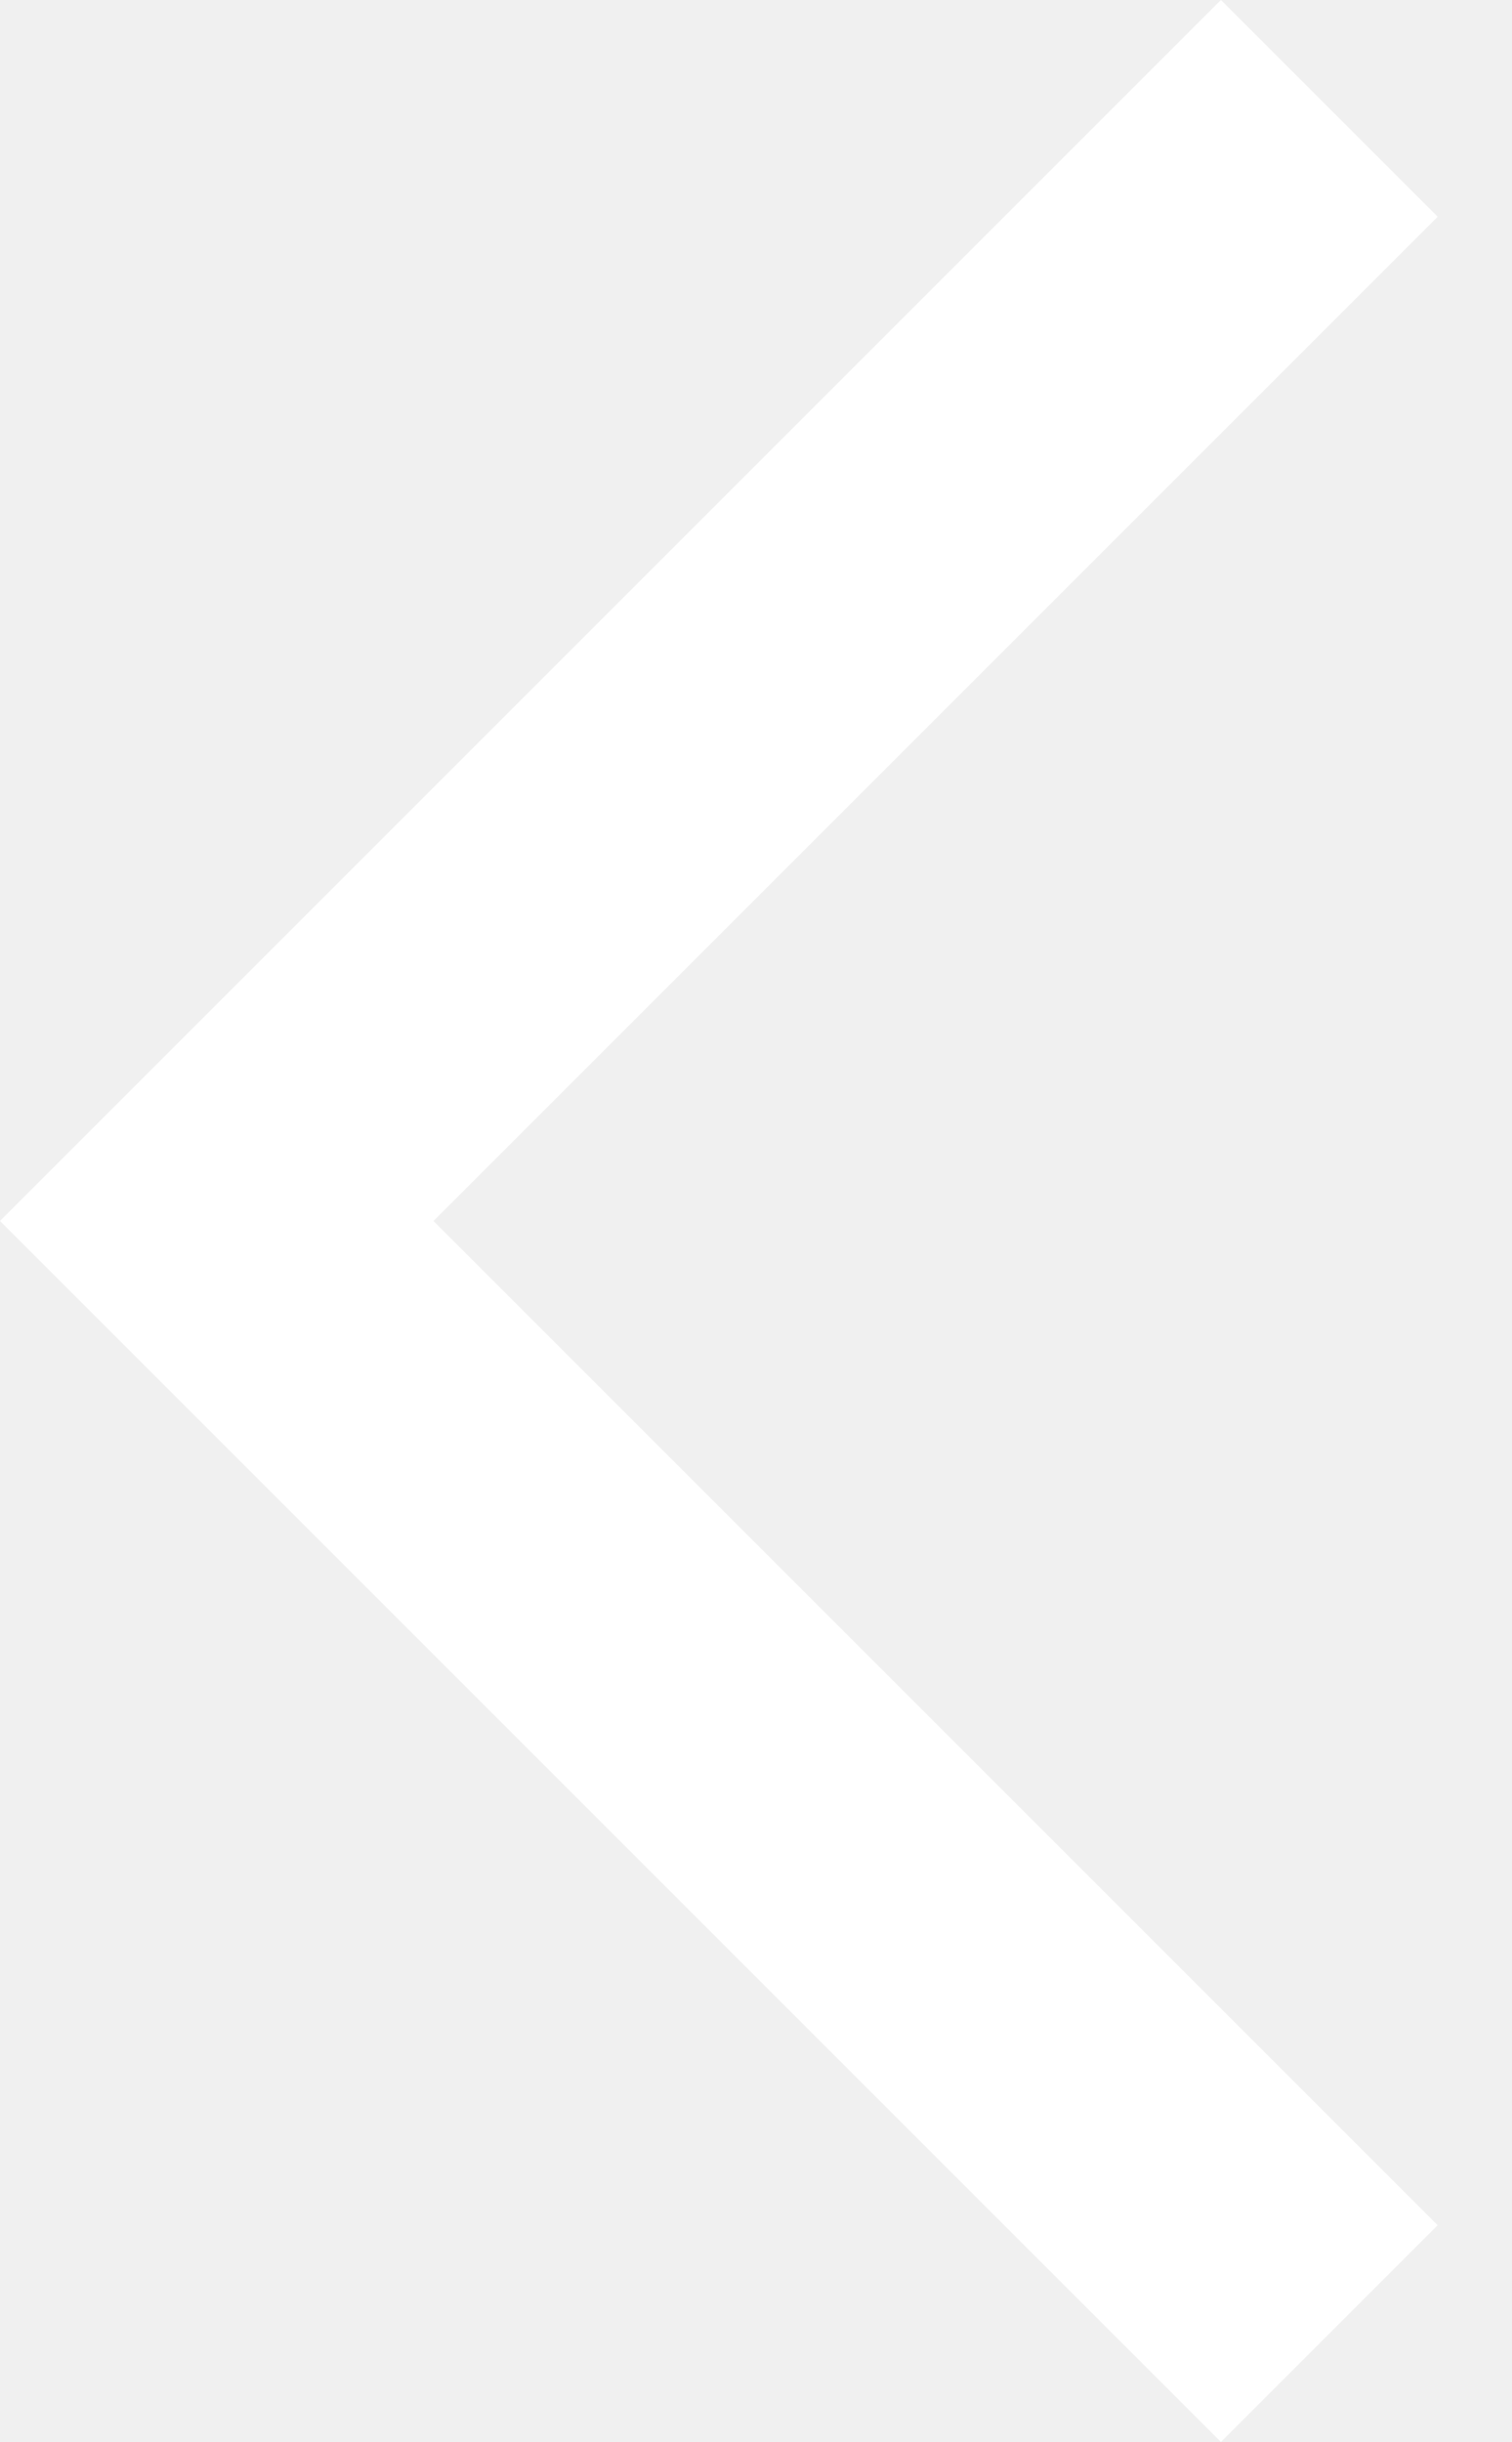
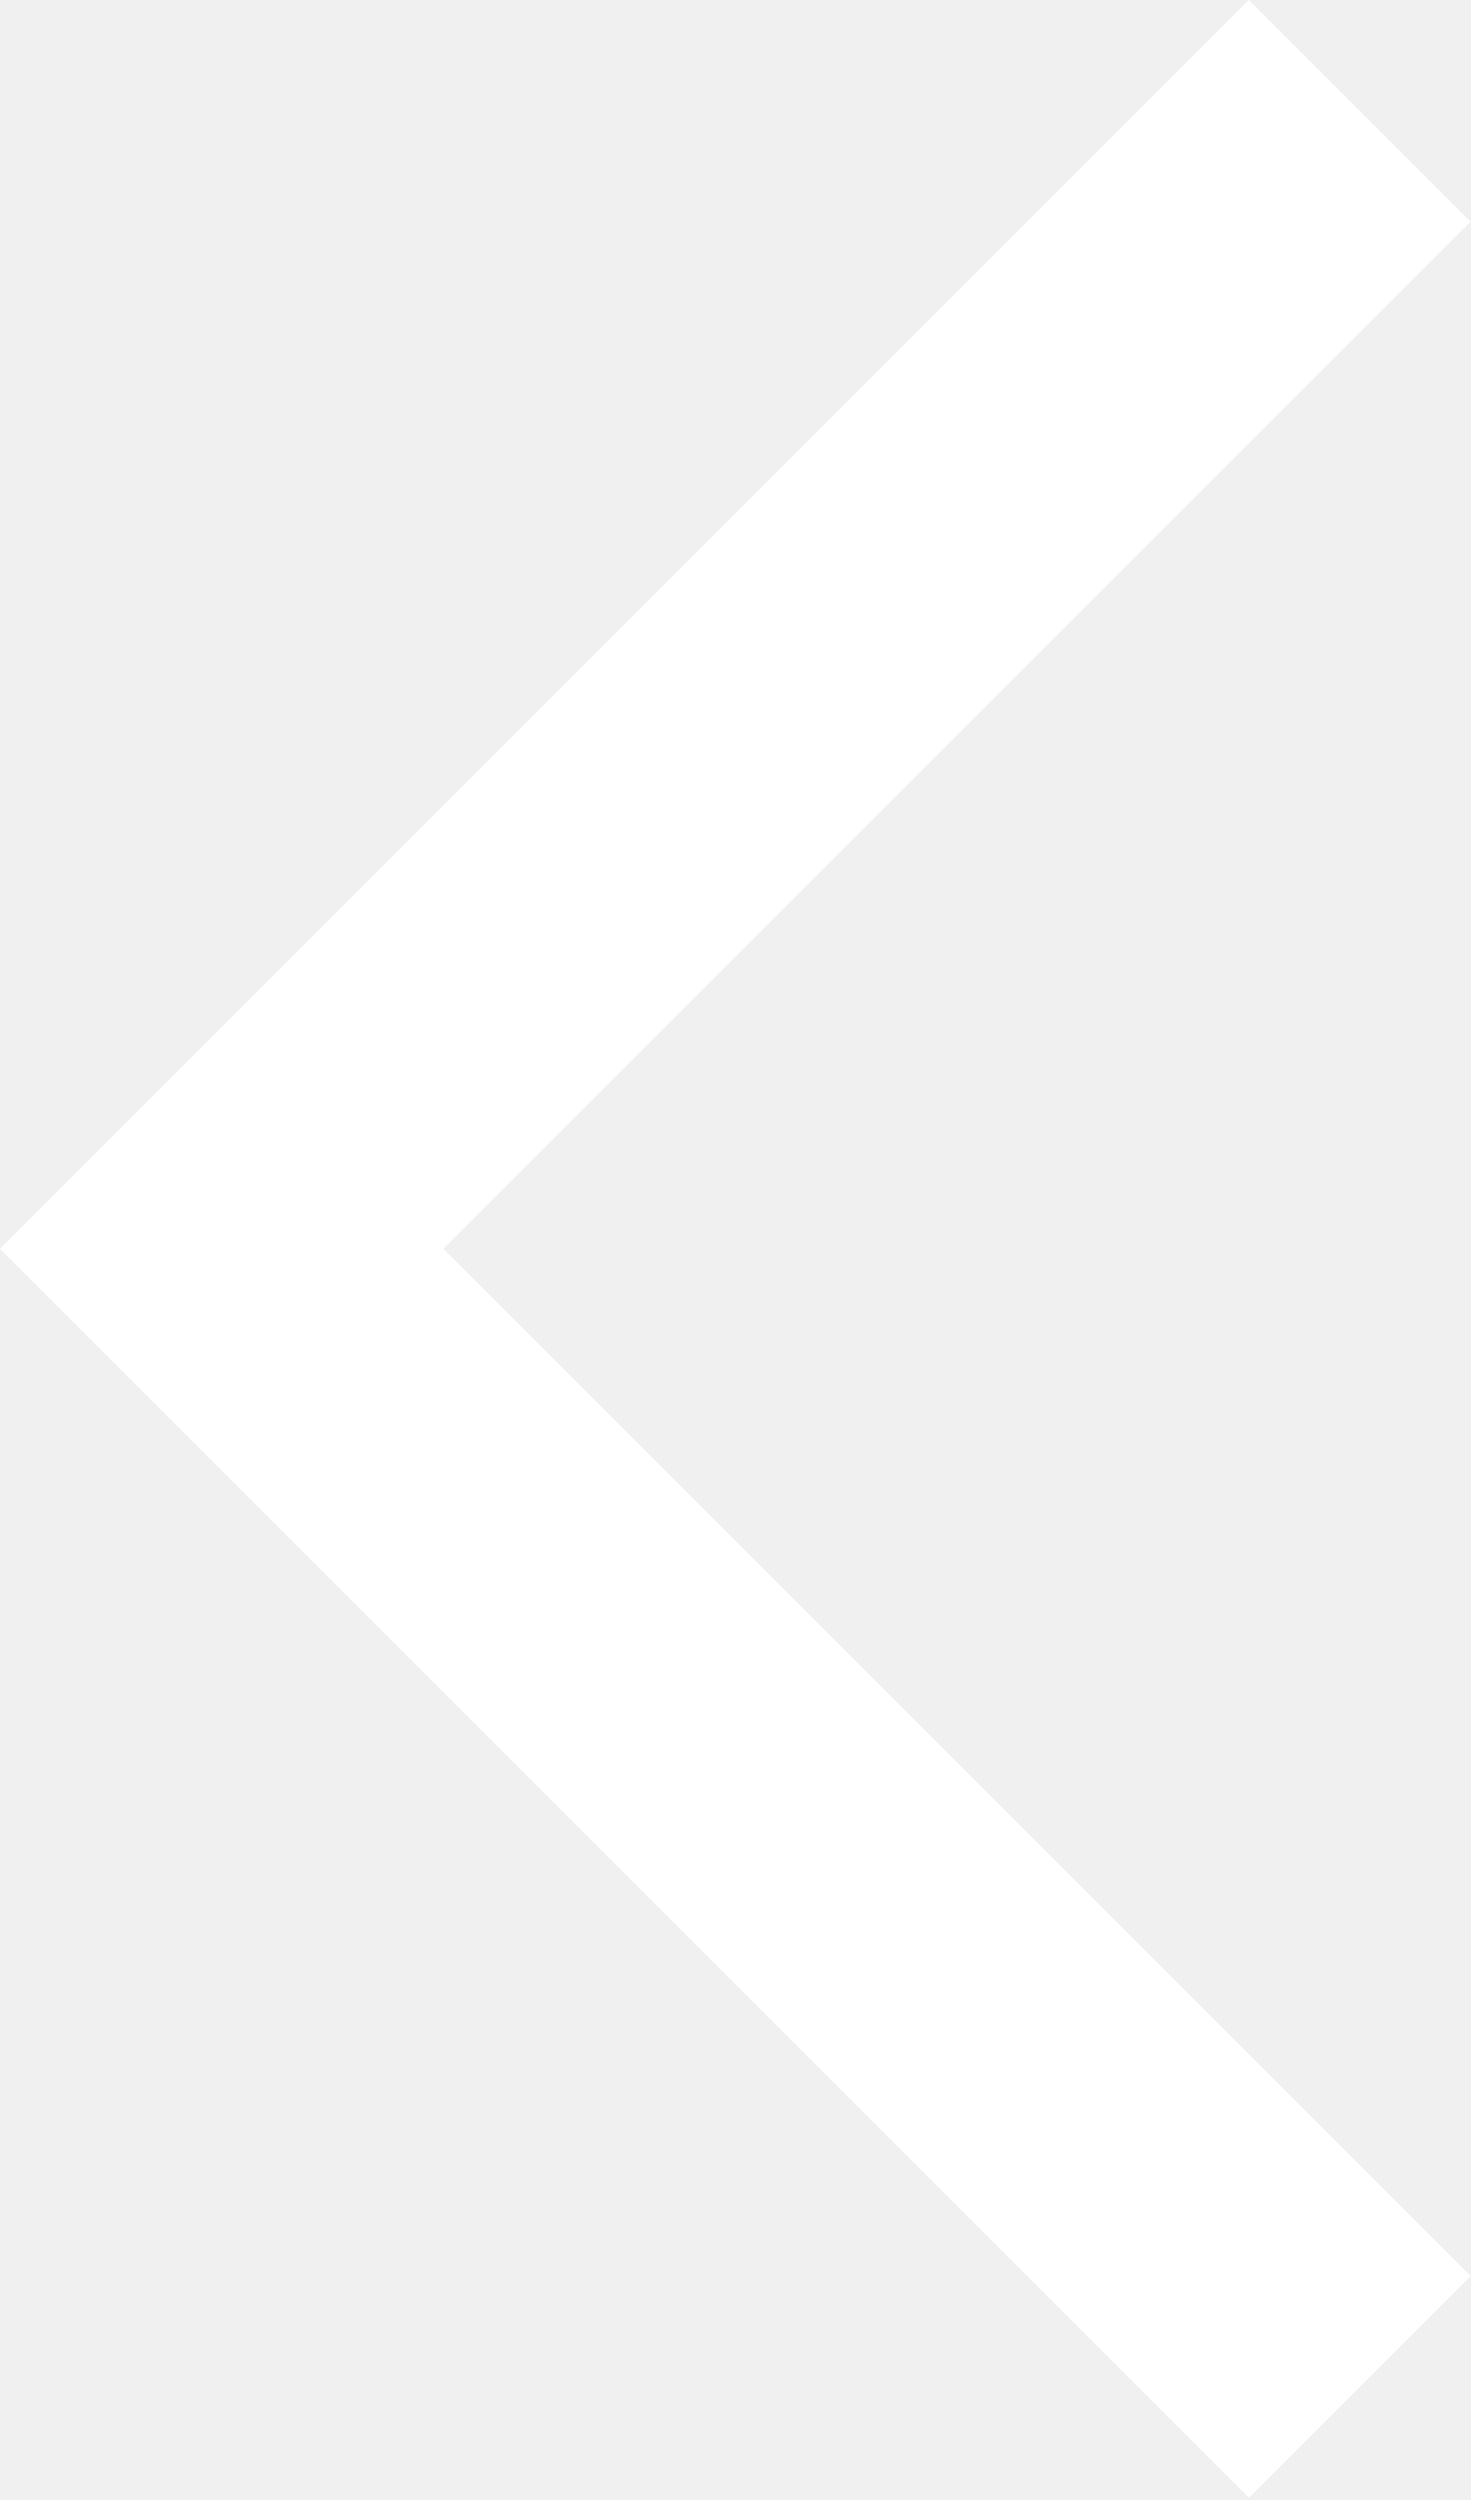
- <svg xmlns="http://www.w3.org/2000/svg" width="13" height="21" viewBox="0 0 13 21" fill="none">
-   <mask id="mask0_10_739" style="mask-type:alpha" maskUnits="userSpaceOnUse" x="0" y="-3" width="26" height="27">
-     <rect y="-2.1" width="25.2" height="25.2" fill="#D9D9D9" />
+ <svg xmlns="http://www.w3.org/2000/svg" width="20" height="34" viewBox="0 0 20 34" fill="none">
+   <mask id="mask0_7_320" style="mask-type:alpha" maskUnits="userSpaceOnUse" x="0" y="-4" width="41" height="42">
+     <rect y="-3.397" width="40.764" height="40.764" fill="#D9D9D9" />
  </mask>
-   <g mask="url(#mask0_10_739)">
-     <path d="M10.5 21L0 10.5L10.5 0L12.364 1.864L3.728 10.5L12.364 19.136L10.5 21Z" fill="white" />
+   <g mask="url(#mask0_7_320)">
+     <path d="M16.985 33.97L0 16.985L16.985 0L20 3.015L6.03 16.985L20 30.955L16.985 33.97Z" fill="white" />
  </g>
</svg>
